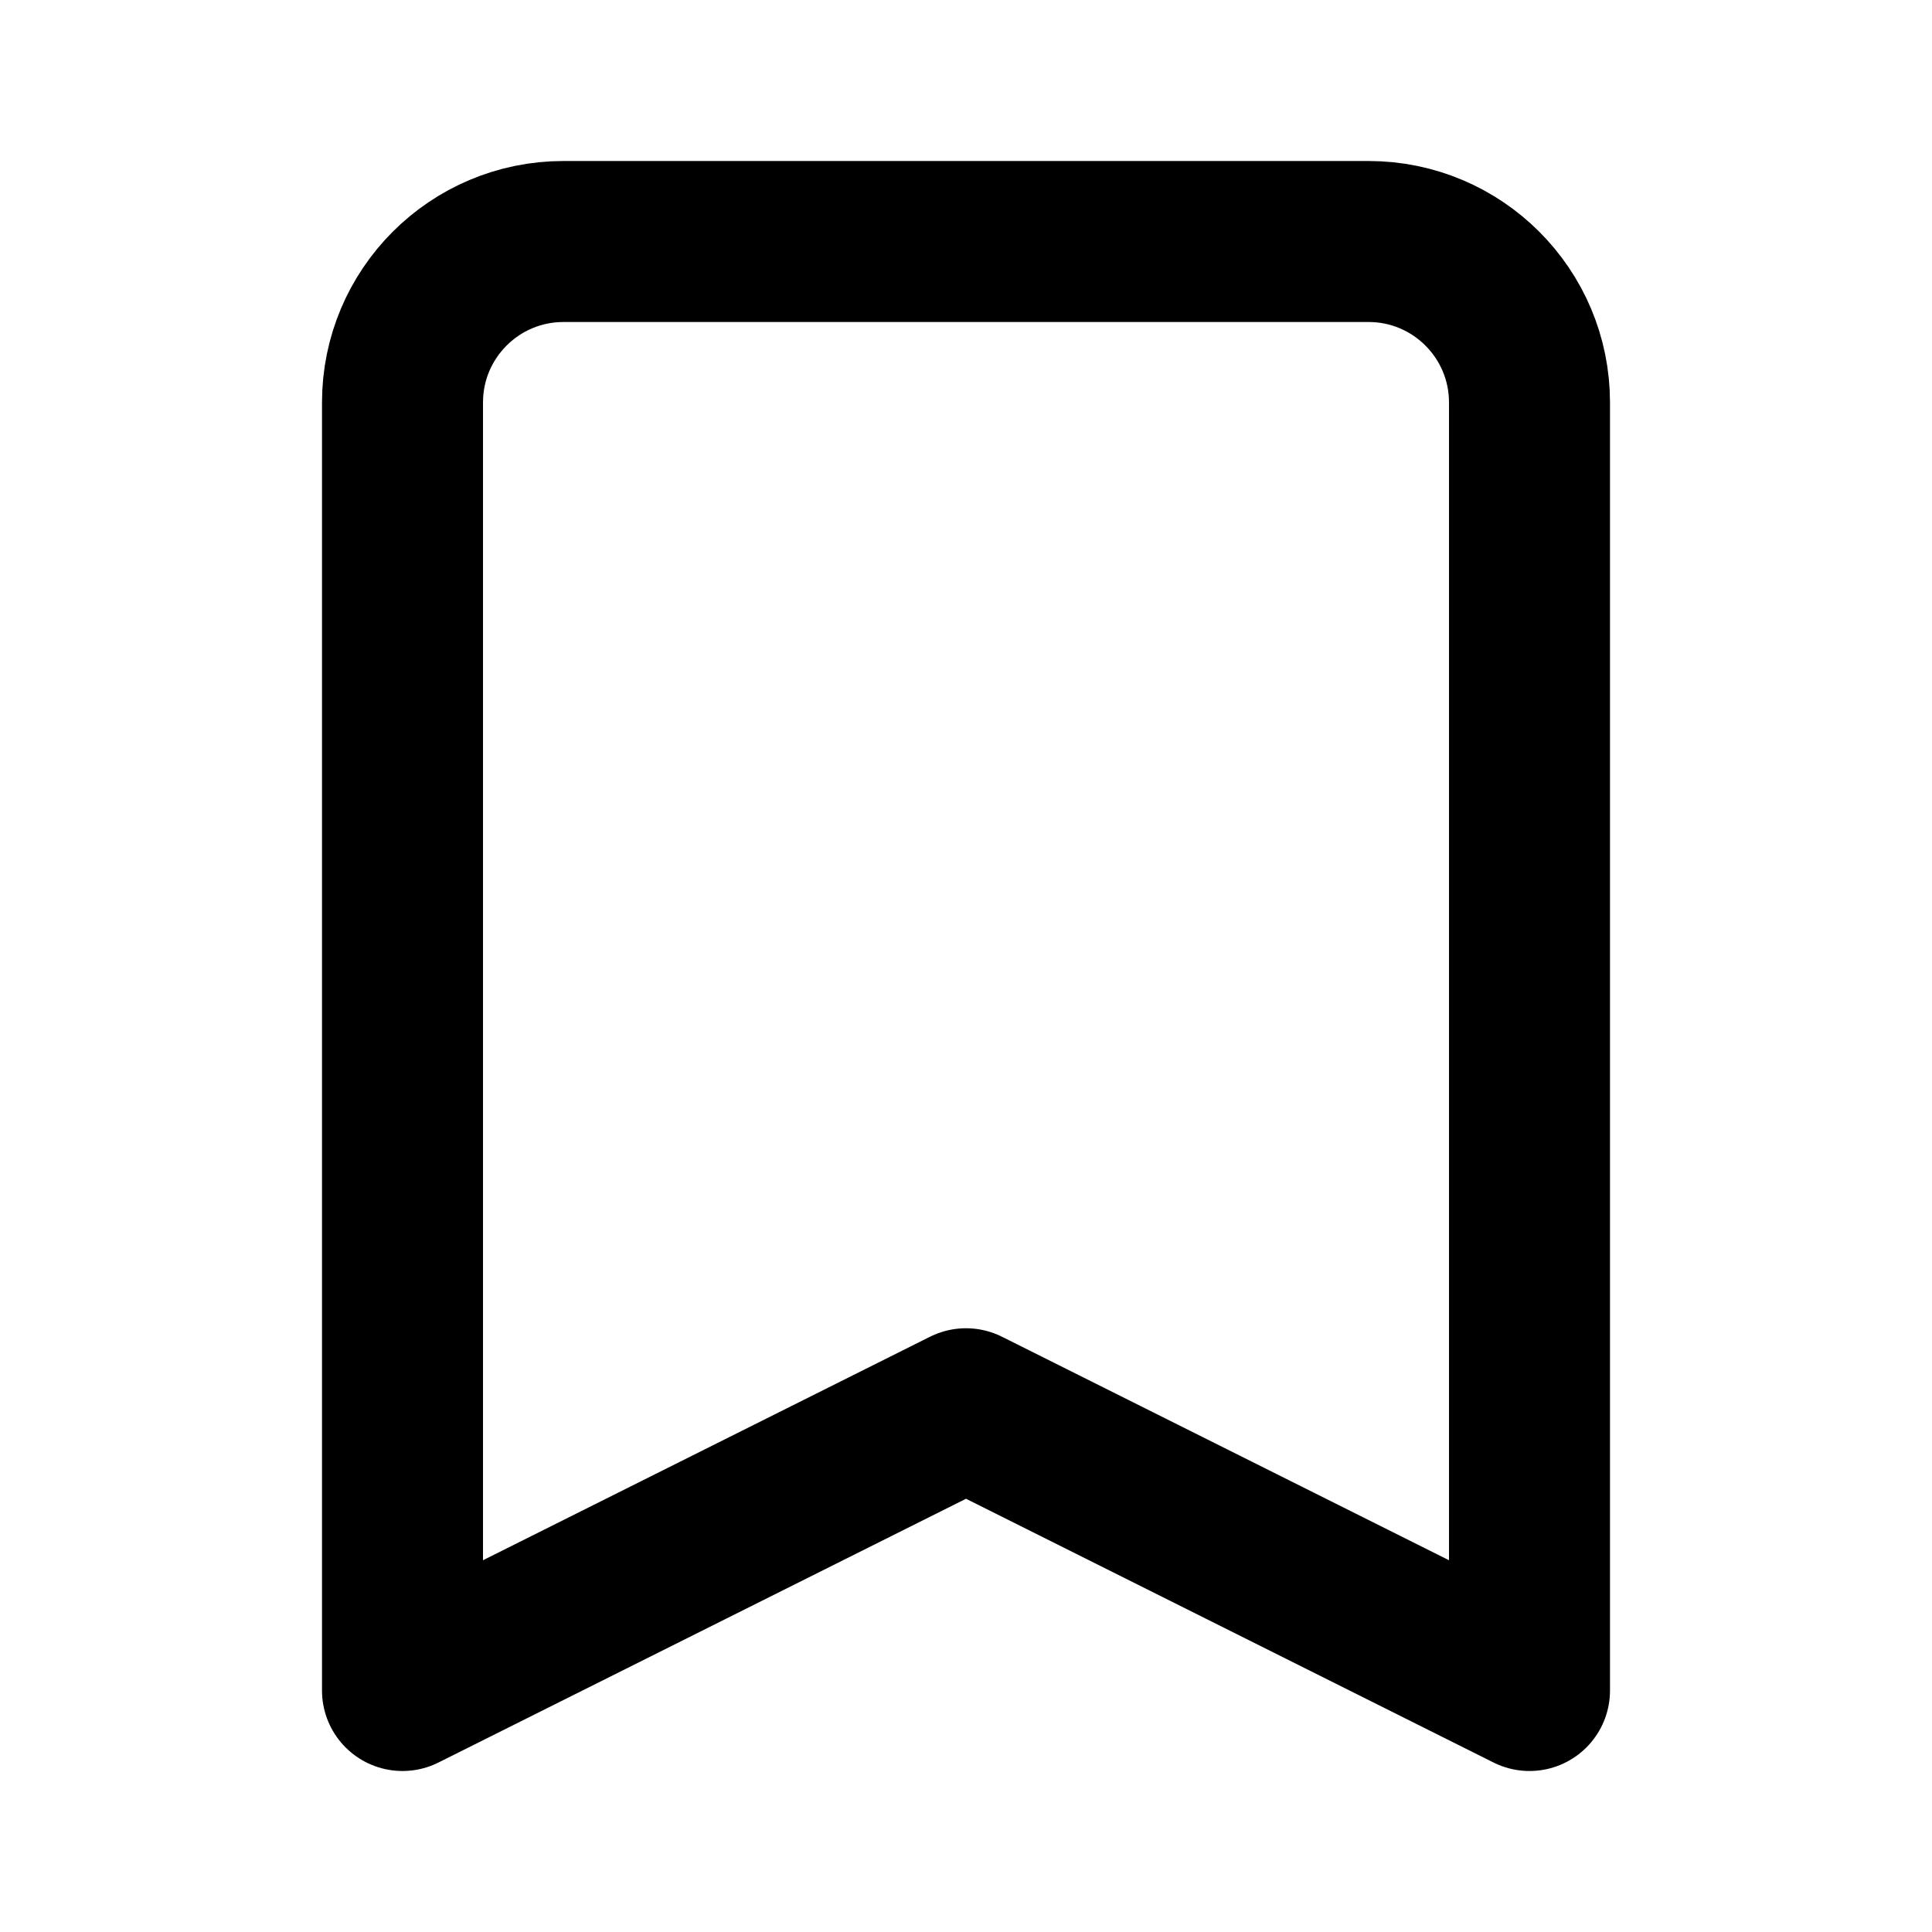
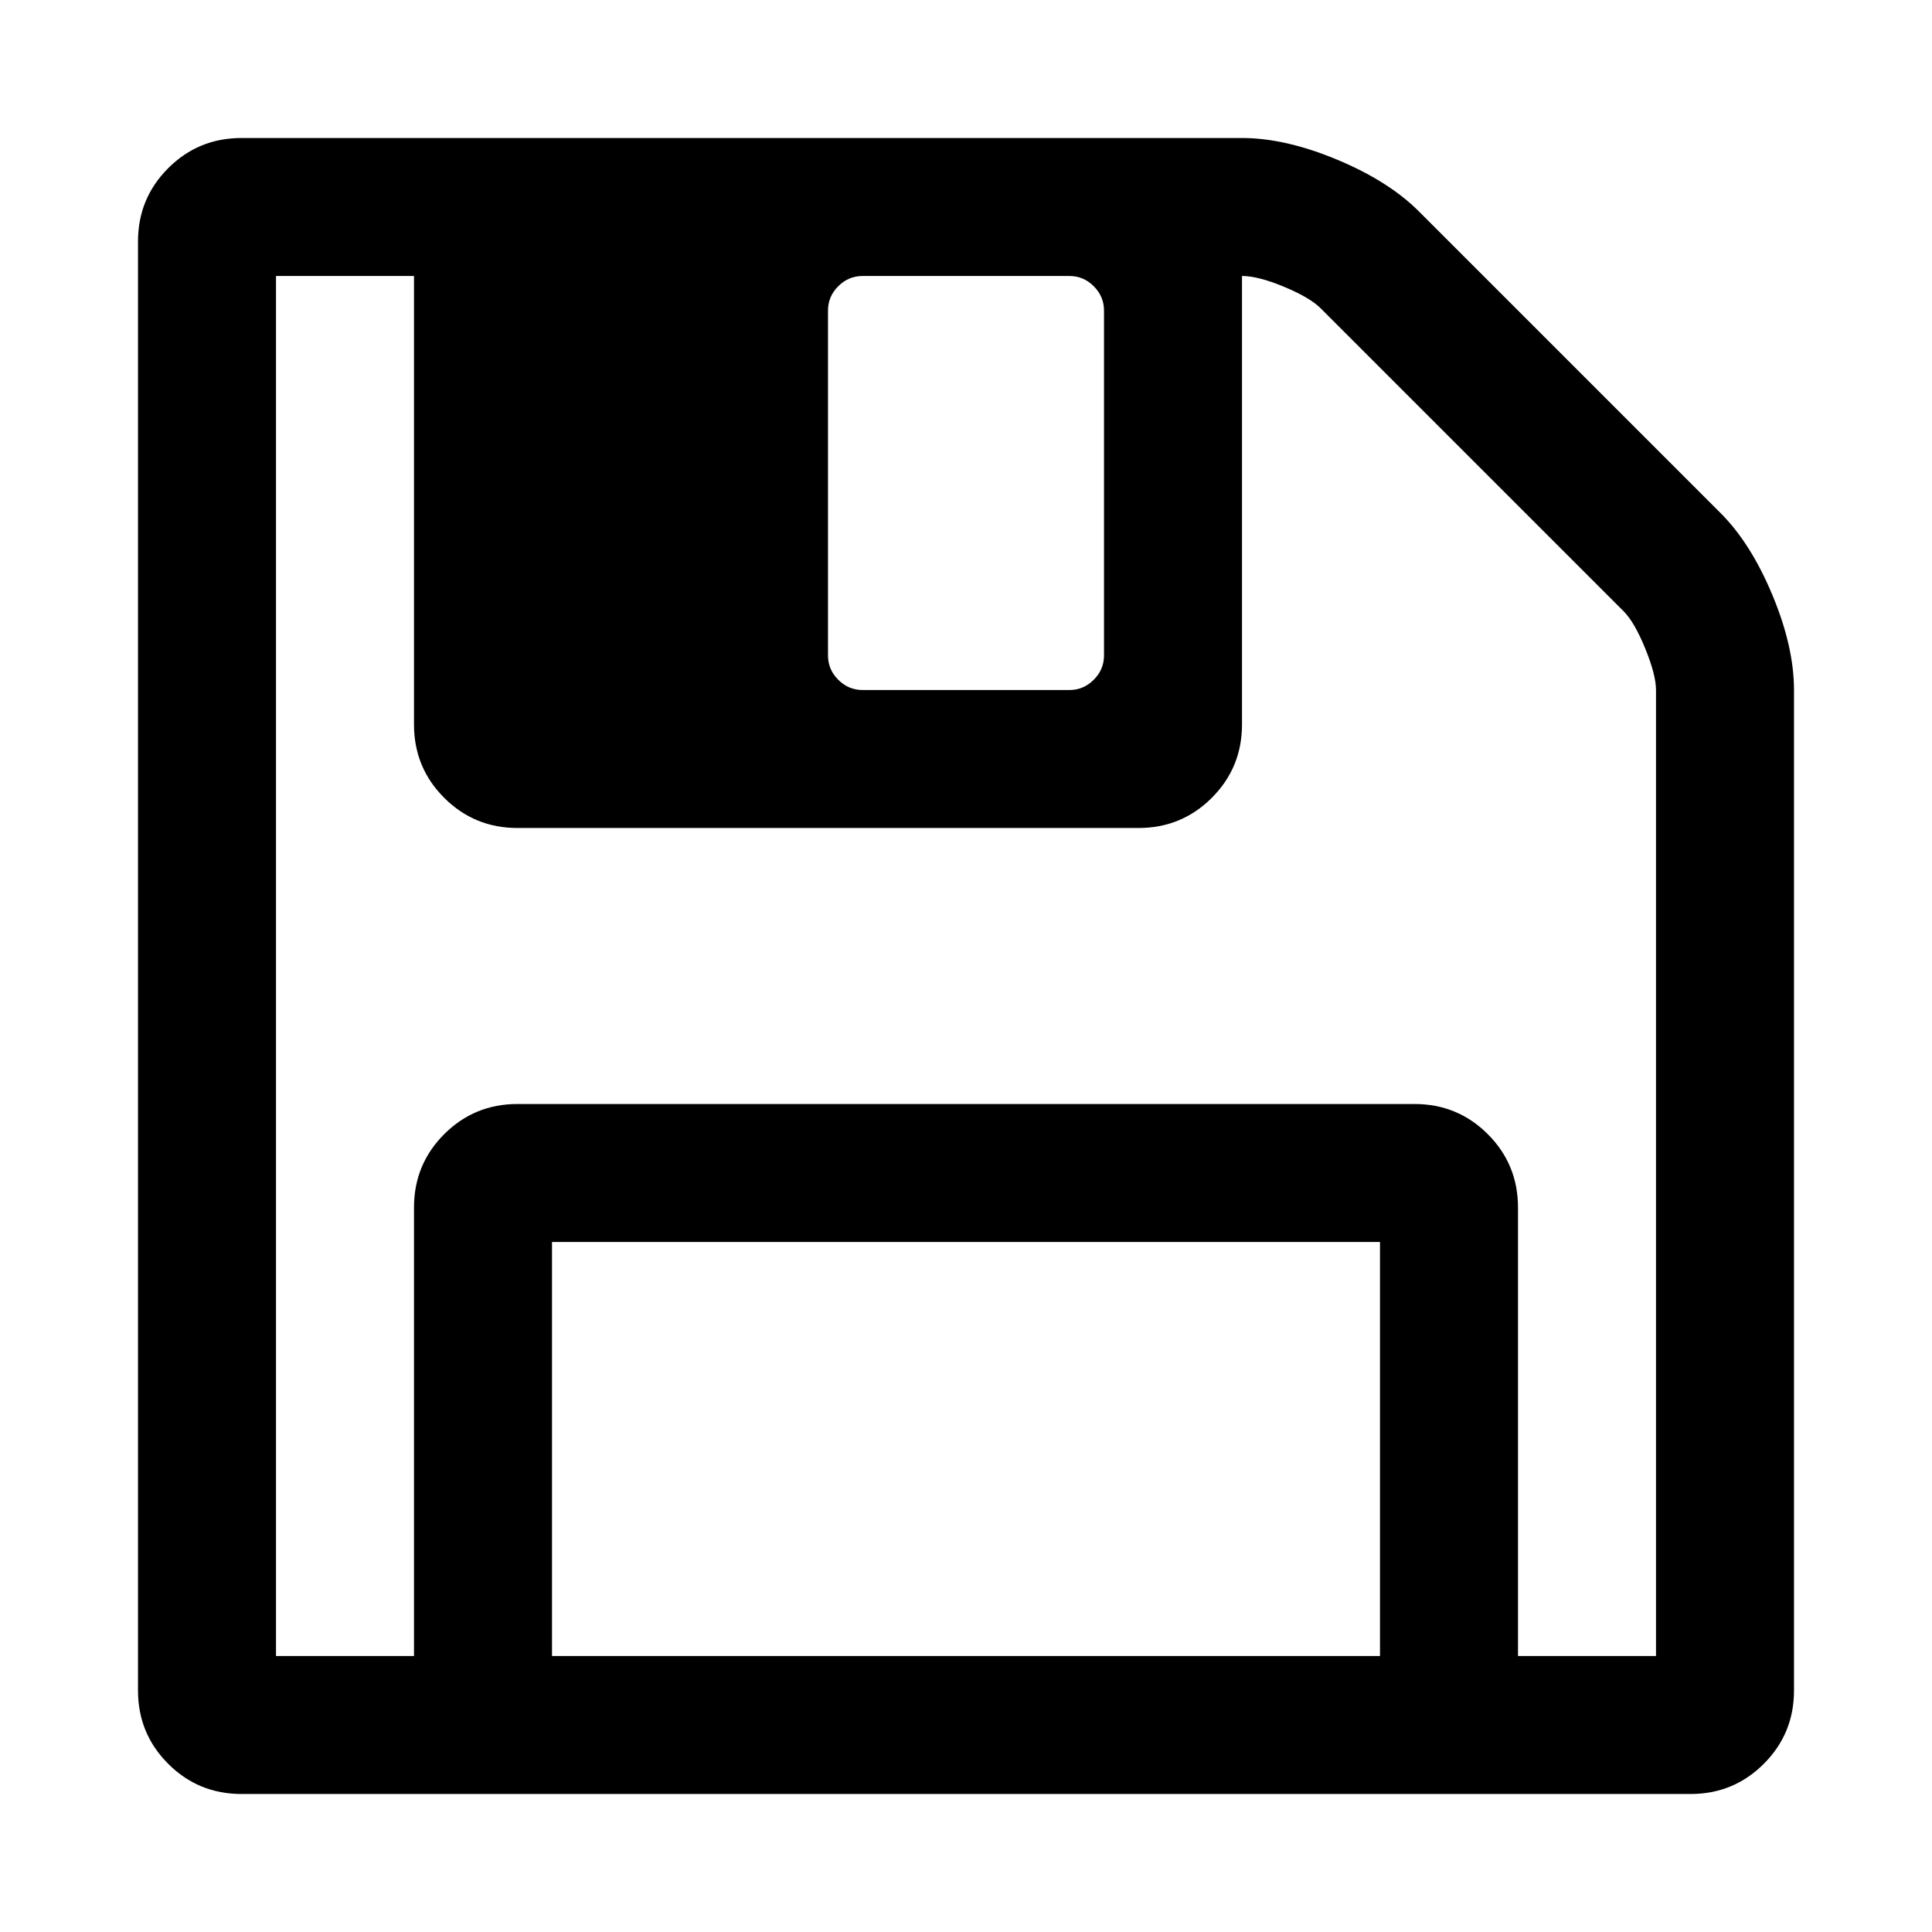
- <svg xmlns="http://www.w3.org/2000/svg" class="h-6 w-6" fill="none" viewBox="0 0 24 24" stroke="currentColor" stroke-width="2">
-   <path stroke-linecap="round" stroke-linejoin="round" d="M5 5a2 2 0 012-2h10a2 2 0 012 2v16l-7-3.5L5 21V5z" />
+ <svg xmlns="http://www.w3.org/2000/svg" viewBox="0 0 1792 1792" fill="currentColor">
+   <path d="M512 1536h768v-384h-768v384zm896 0h128v-896q0-14-10-38.5t-20-34.5l-281-281q-10-10-34-20t-39-10v416q0 40-28 68t-68 28h-576q-40 0-68-28t-28-68v-416h-128v1280h128v-416q0-40 28-68t68-28h832q40 0 68 28t28 68v416zm-384-928v-320q0-13-9.5-22.5t-22.5-9.5h-192q-13 0-22.5 9.5t-9.5 22.5v320q0 13 9.5 22.5t22.5 9.5h192q13 0 22.5-9.5t9.5-22.5zm640 32v928q0 40-28 68t-68 28h-1344q-40 0-68-28t-28-68v-1344q0-40 28-68t68-28h928q40 0 88 20t76 48l280 280q28 28 48 76t20 88z" />
</svg>
